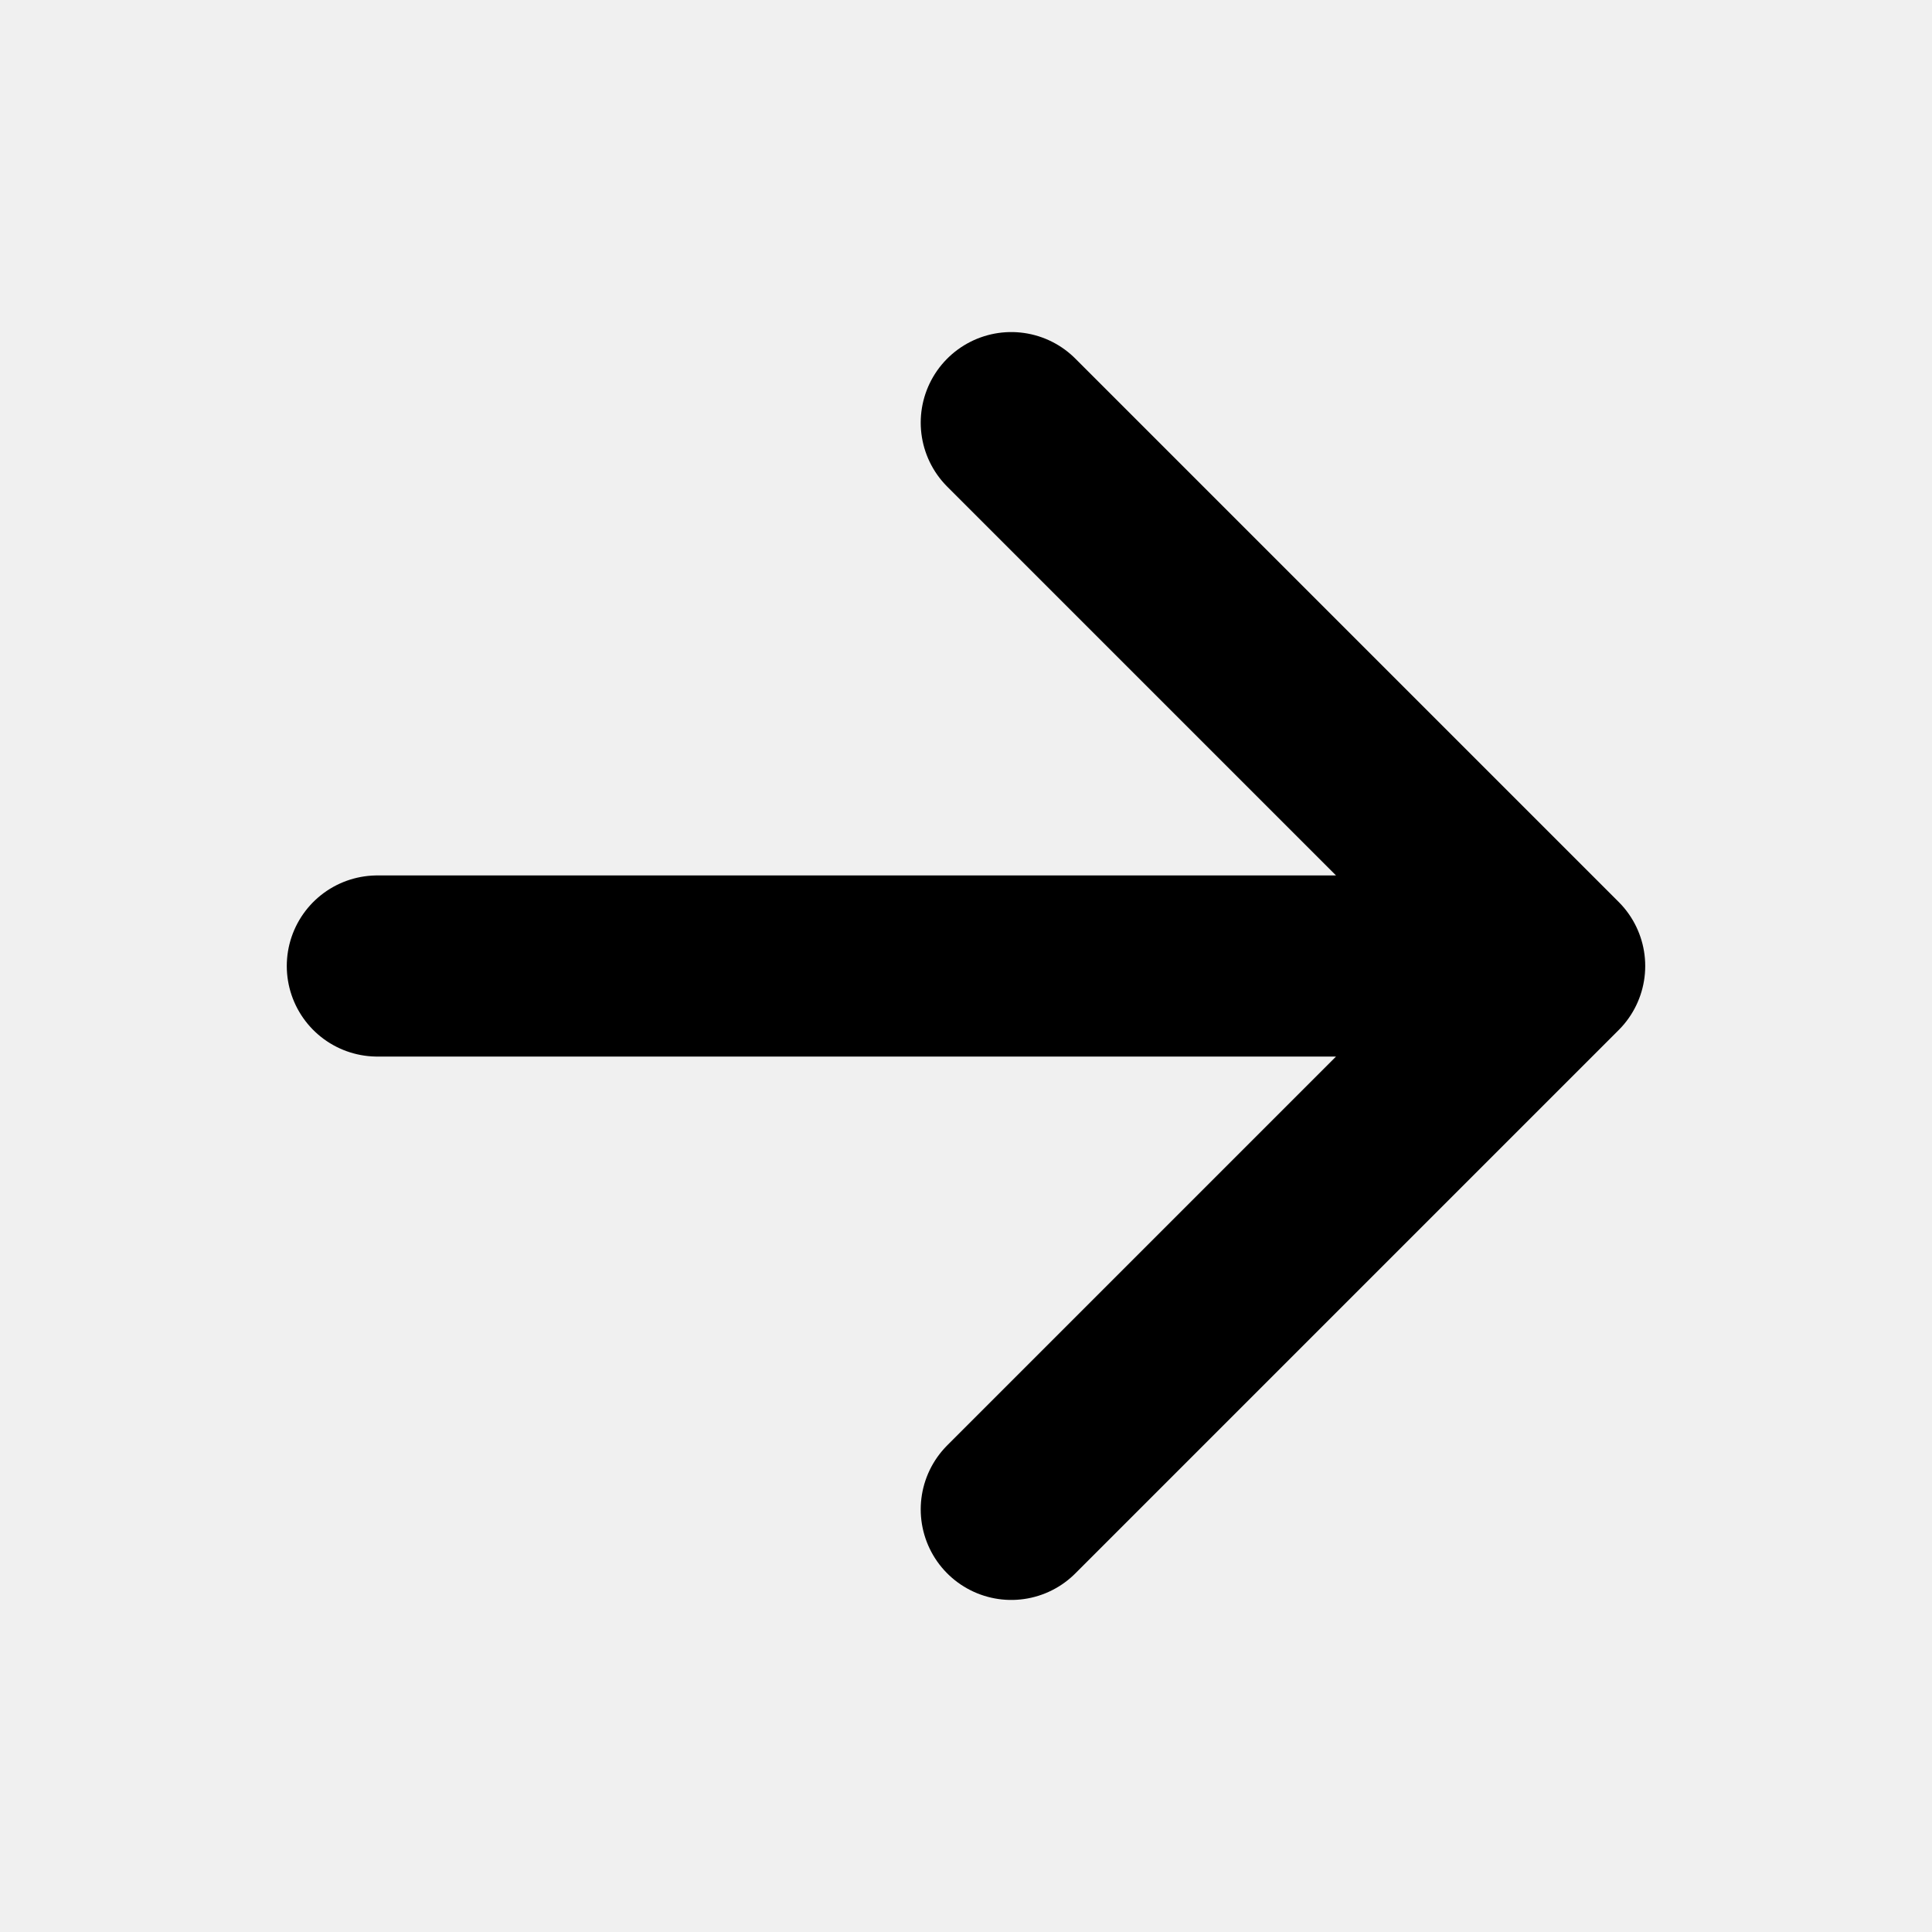
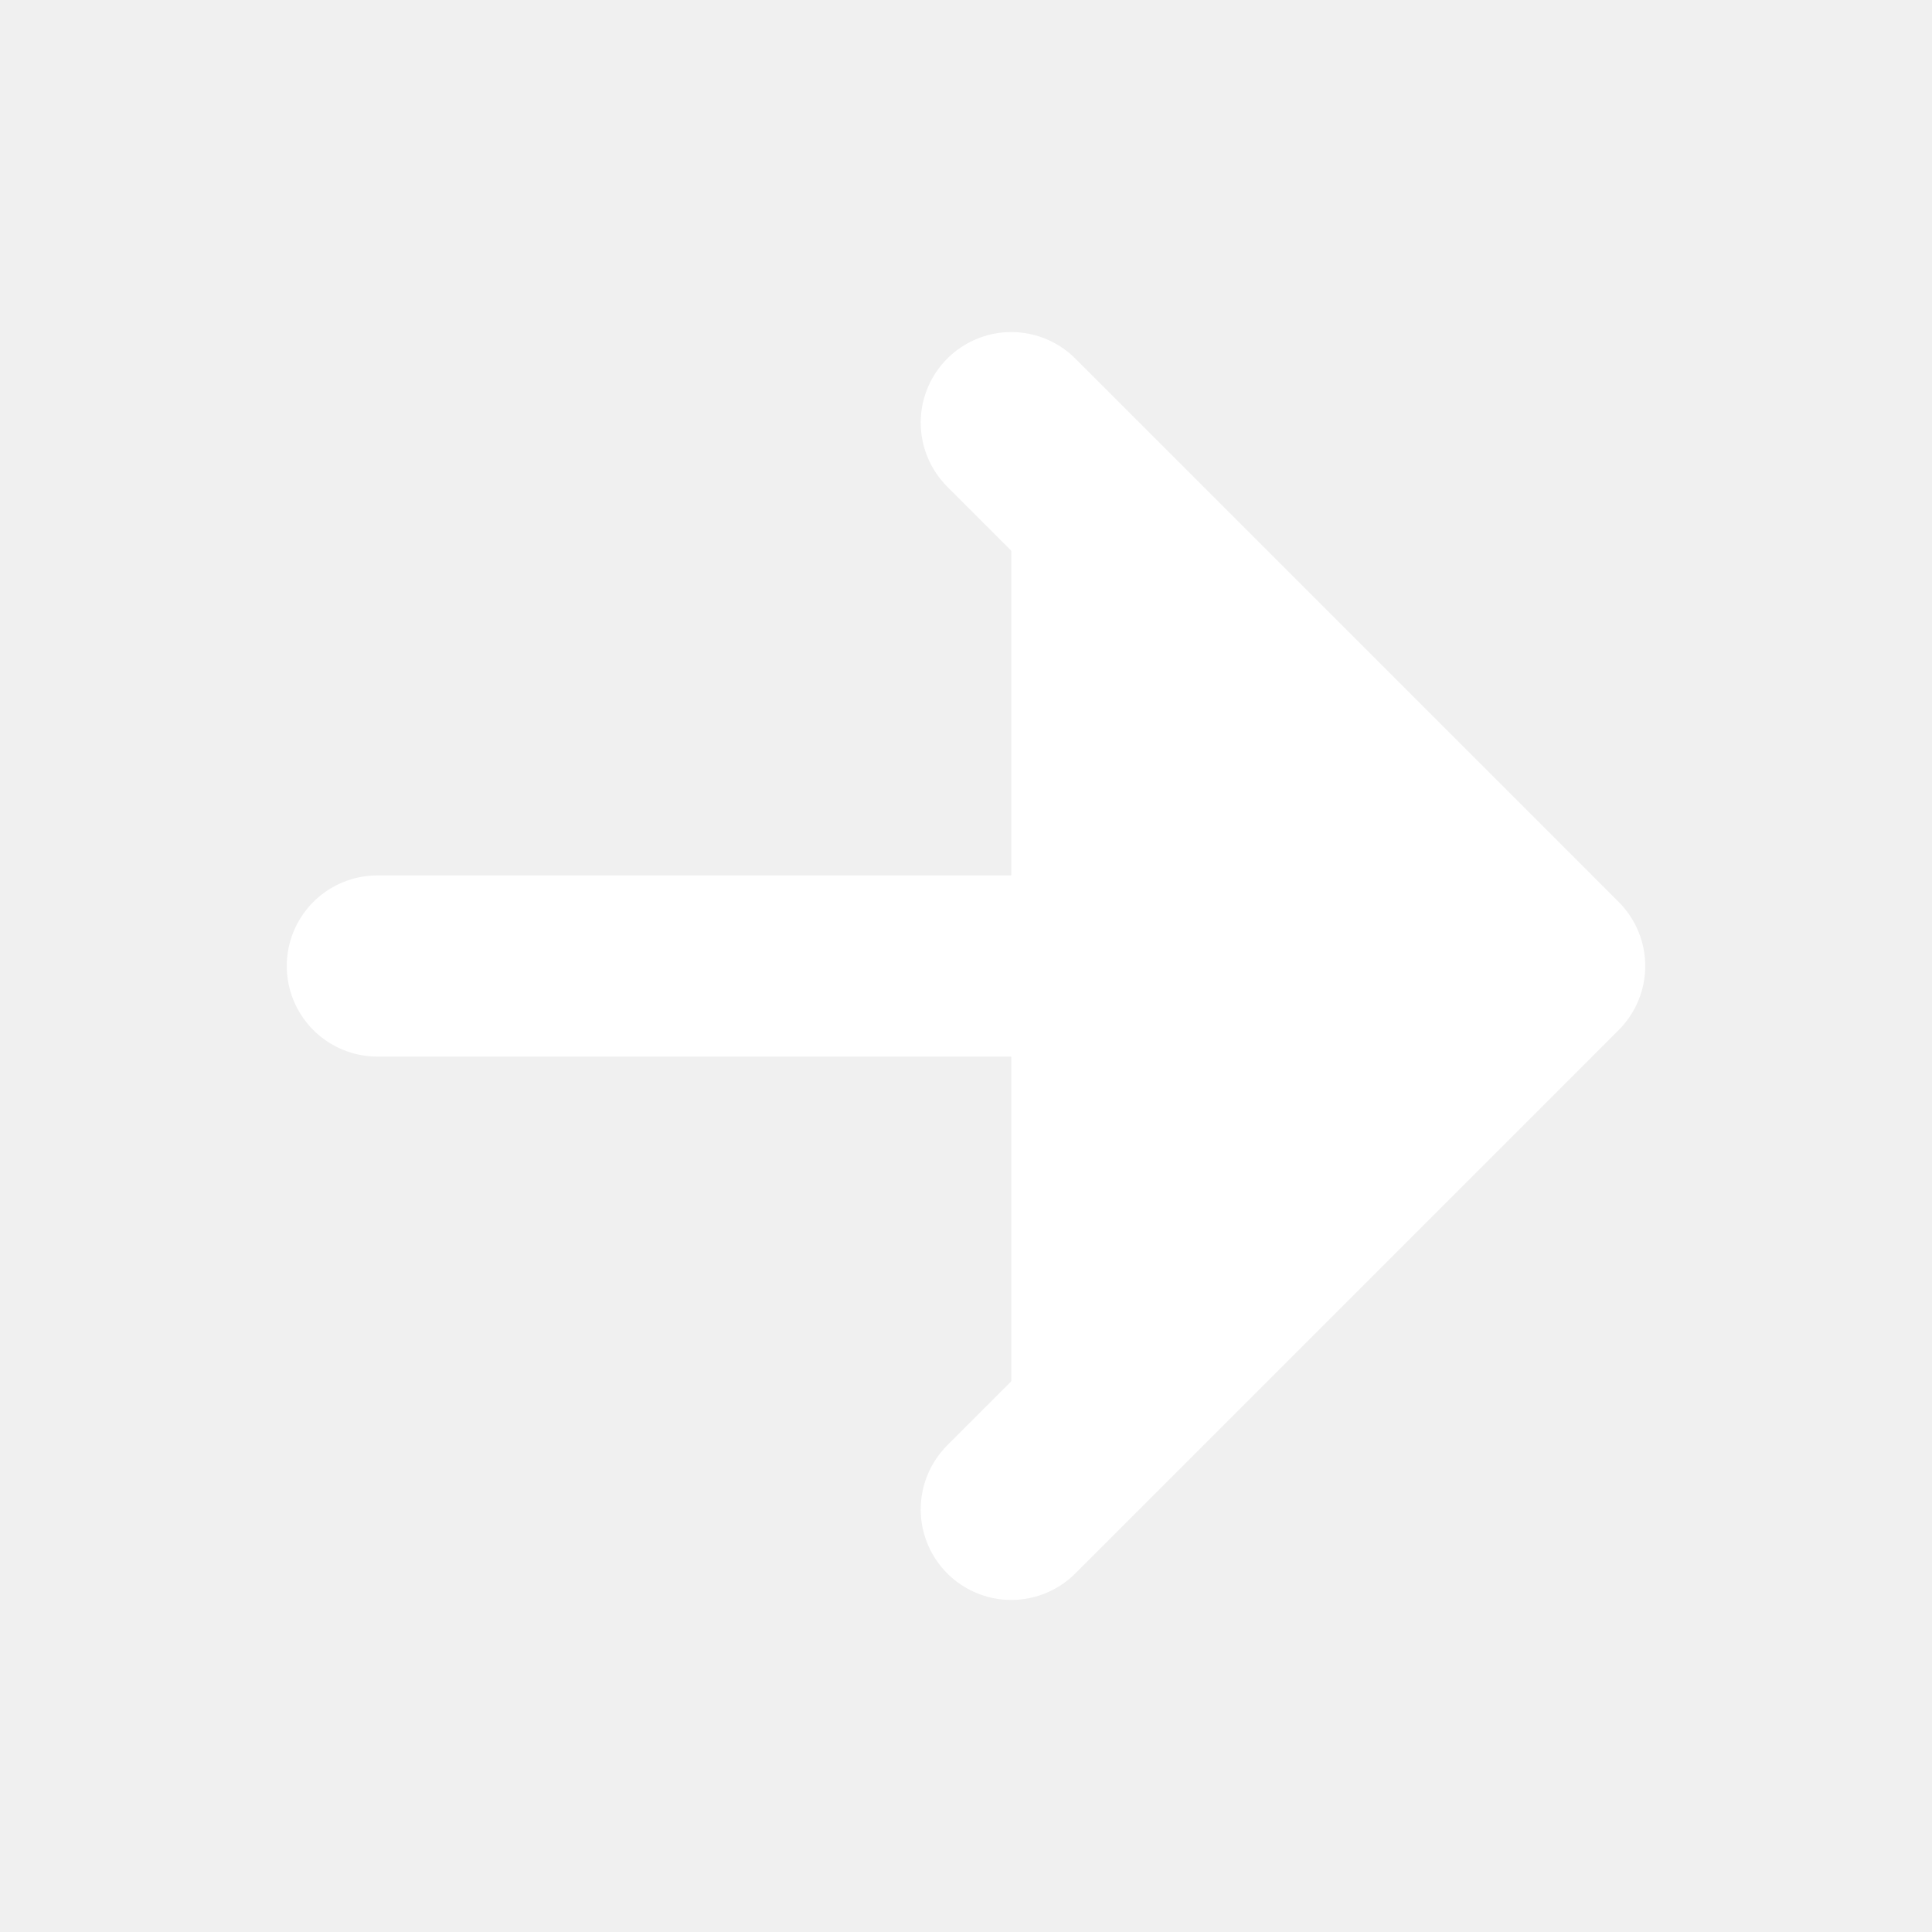
<svg xmlns="http://www.w3.org/2000/svg" class="ionicon" viewBox="0 0 512 512">
-   <path fill="none" stroke="currentColor" stroke-linecap="round" stroke-linejoin="round" stroke-width="48" d="M268 112l144 144-144 144M392 256H100" />
+   <path fill="white" stroke="white" stroke-linecap="round" stroke-linejoin="round" stroke-width="48" d="M268 112l144 144-144 144M392 256H100" />
</svg>
